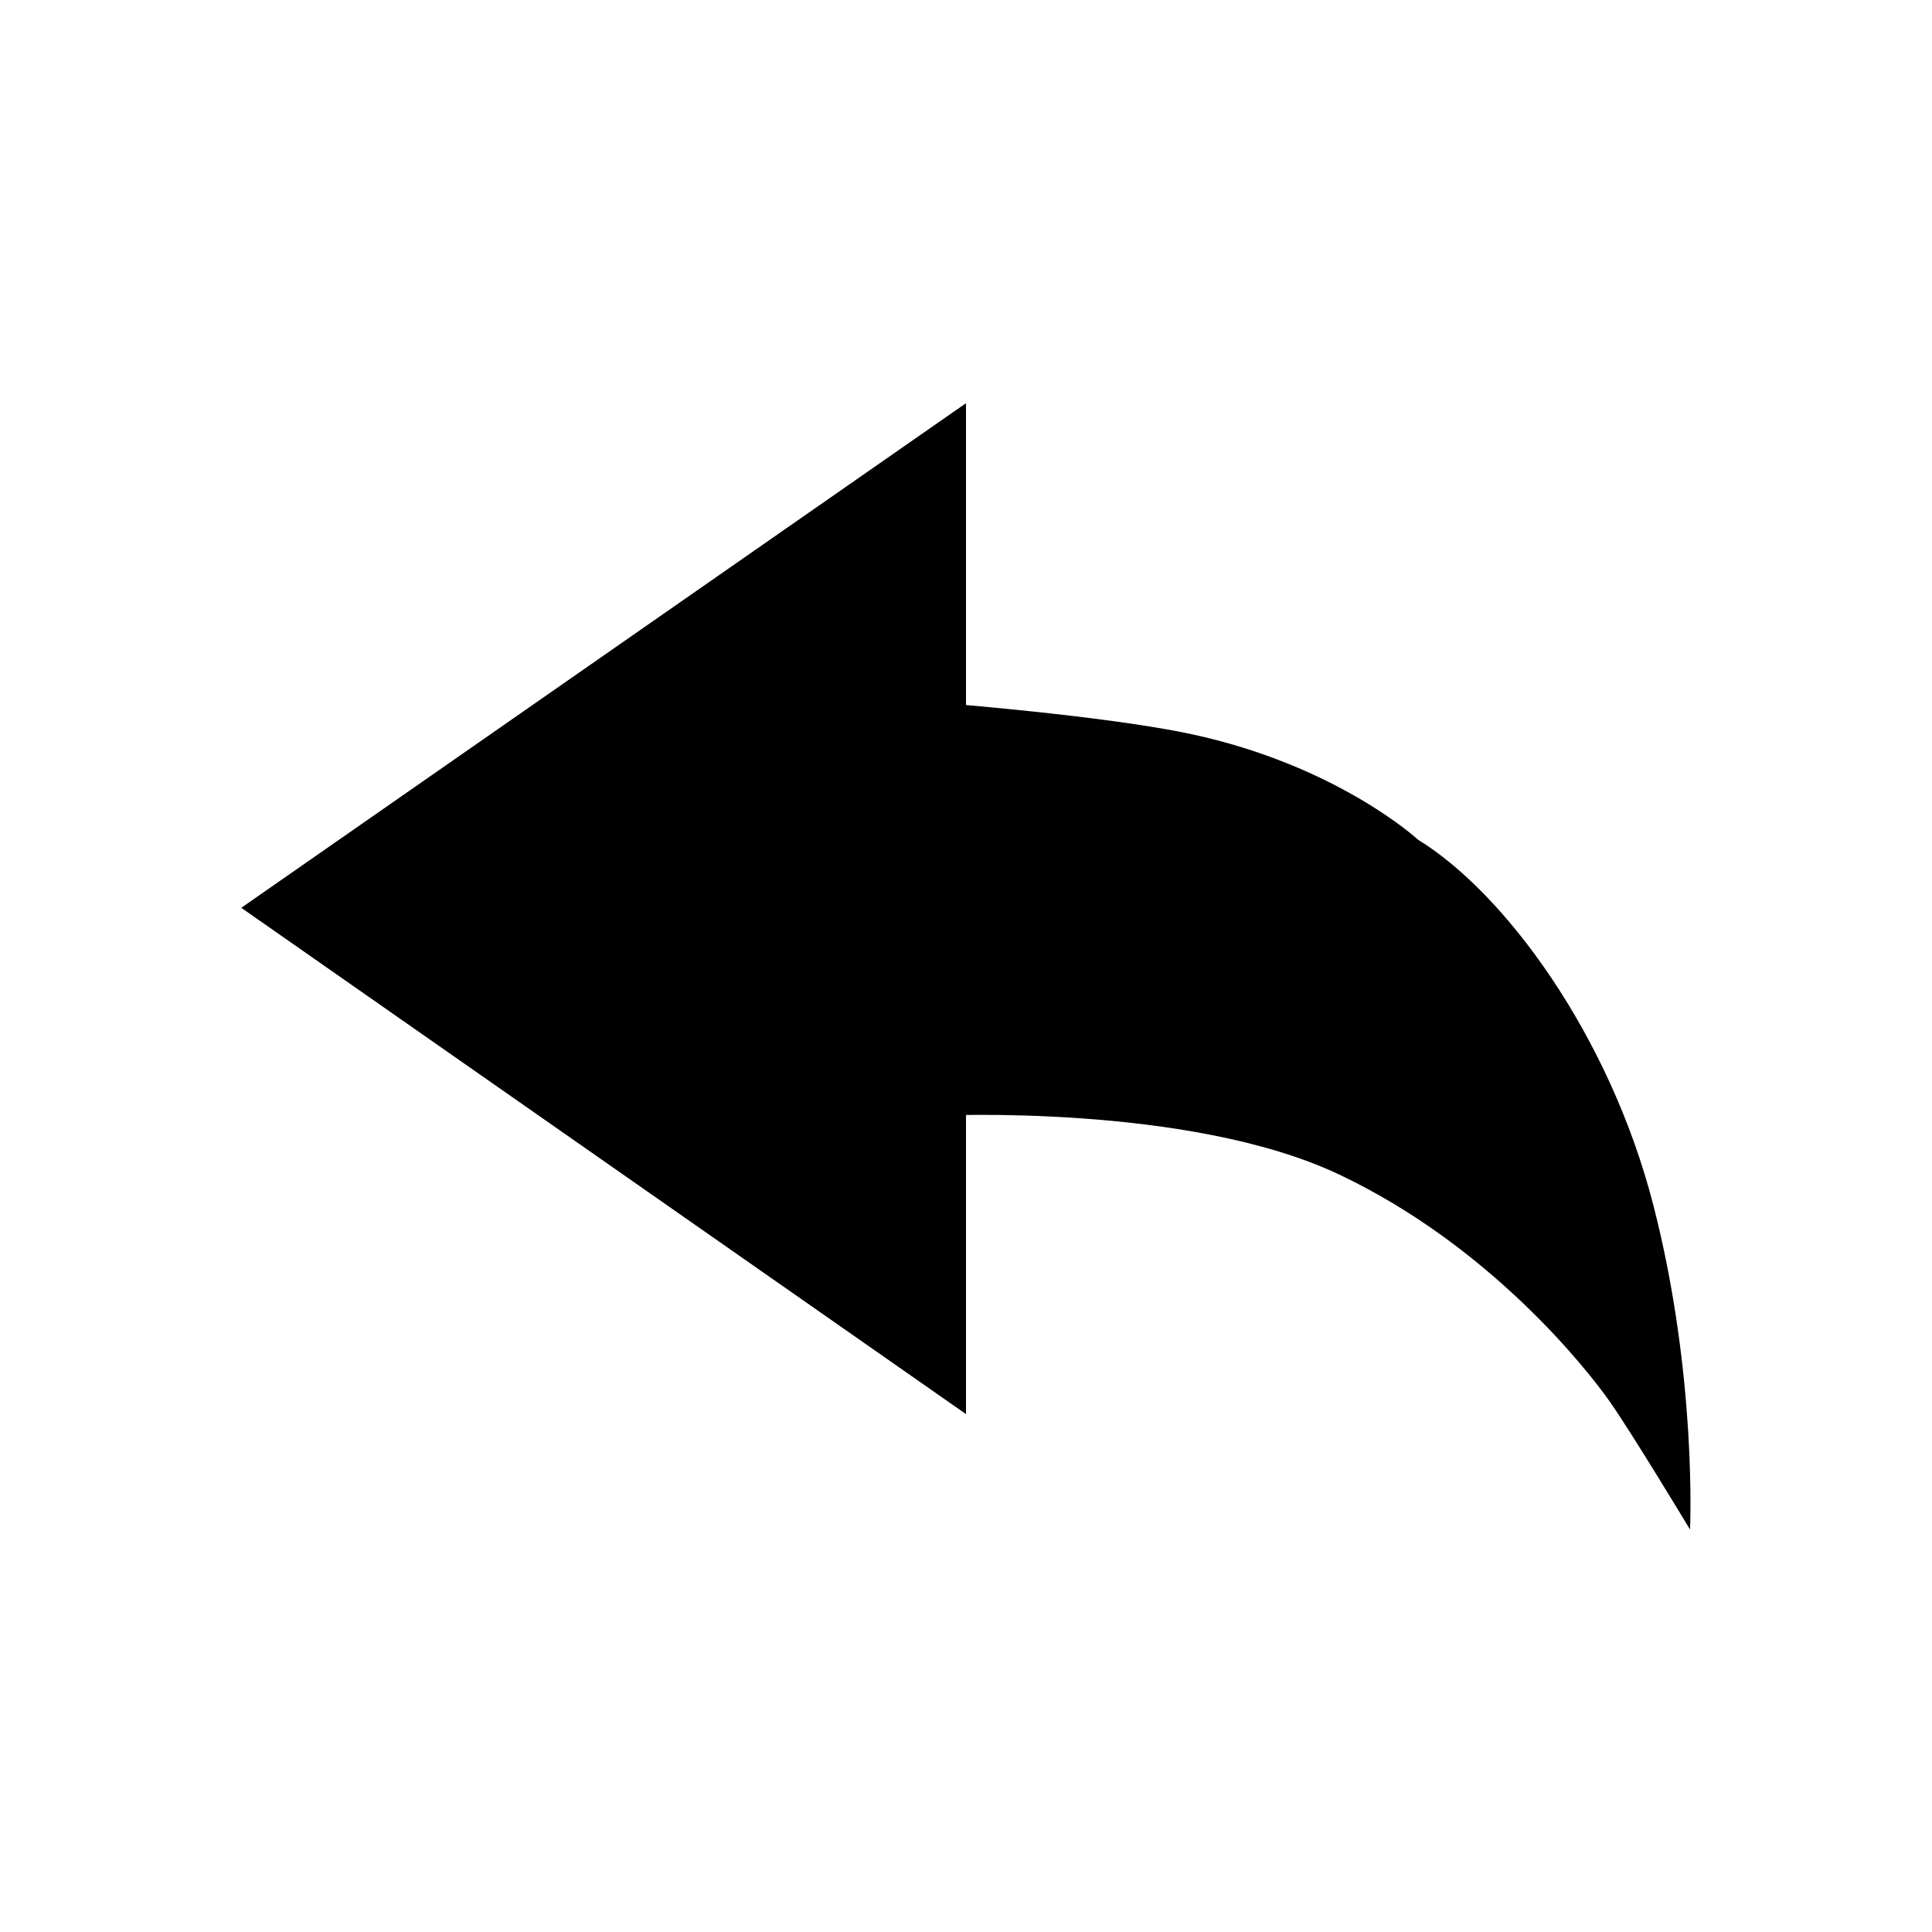
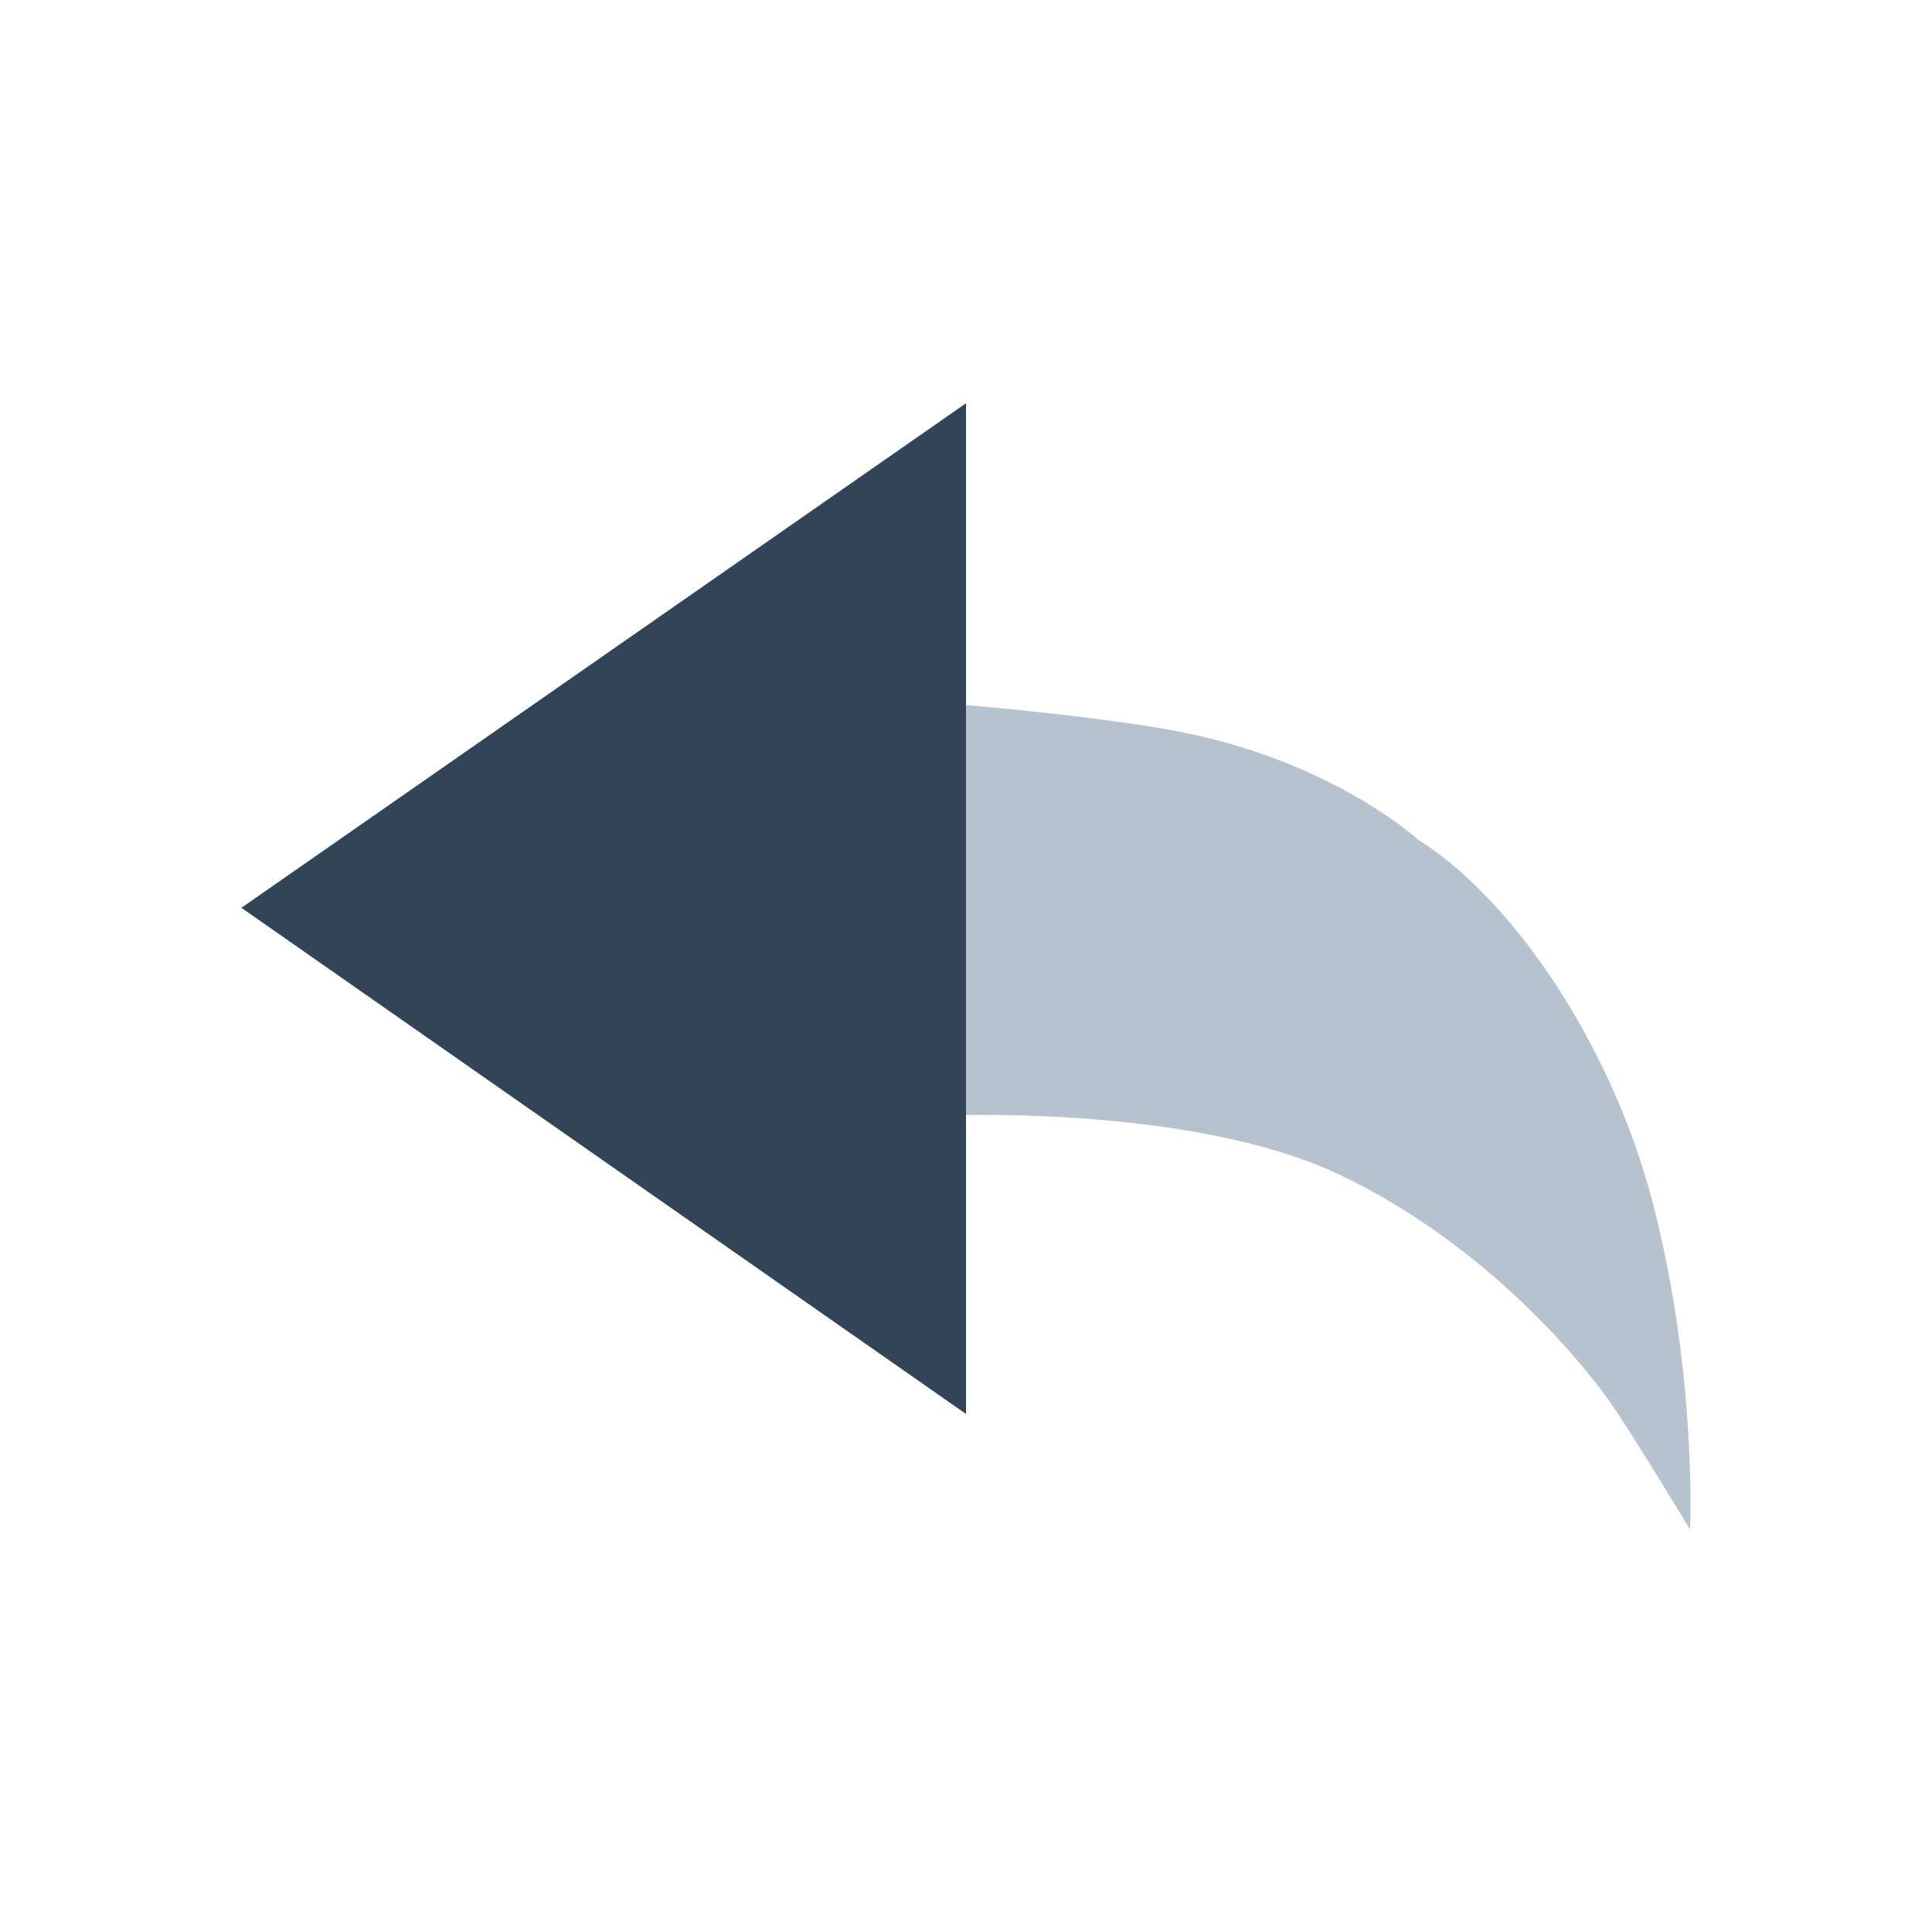
- <svg xmlns="http://www.w3.org/2000/svg" viewBox="0 0 24 24" id="back">
-   <path color="#b6c2cd" d="M17.613 10.43c1.07.653 2.38 2.418 2.926 4.543.546 2.124.455 4.027.455 4.027s-.706-1.172-.992-1.582c-.287-.411-1.494-1.941-3.367-2.828-1.874-.887-5.005-.73-5.005-.73l.37 3.705-9-6.288 9-6.266-.37 3.716s2.073.16 3.157.39c1.825.389 2.826 1.312 2.826 1.312z" />
-   <path fill="#324558;" d="M12 17.564l-9-6.287 9-6.267z" />
+ <svg xmlns="http://www.w3.org/2000/svg" color="#324558" fill="#b6c2cd" viewBox="0 0 24 24" id="back">
+   <path d="M17.613 10.43c1.07.653 2.38 2.418 2.926 4.543.546 2.124.455 4.027.455 4.027s-.706-1.172-.992-1.582c-.287-.411-1.494-1.941-3.367-2.828-1.874-.887-5.005-.73-5.005-.73l.37 3.705-9-6.288 9-6.266-.37 3.716s2.073.16 3.157.39c1.825.389 2.826 1.312 2.826 1.312z" />
+   <path fill="currentColor" d="M12 17.564l-9-6.287 9-6.267z" />
</svg>
